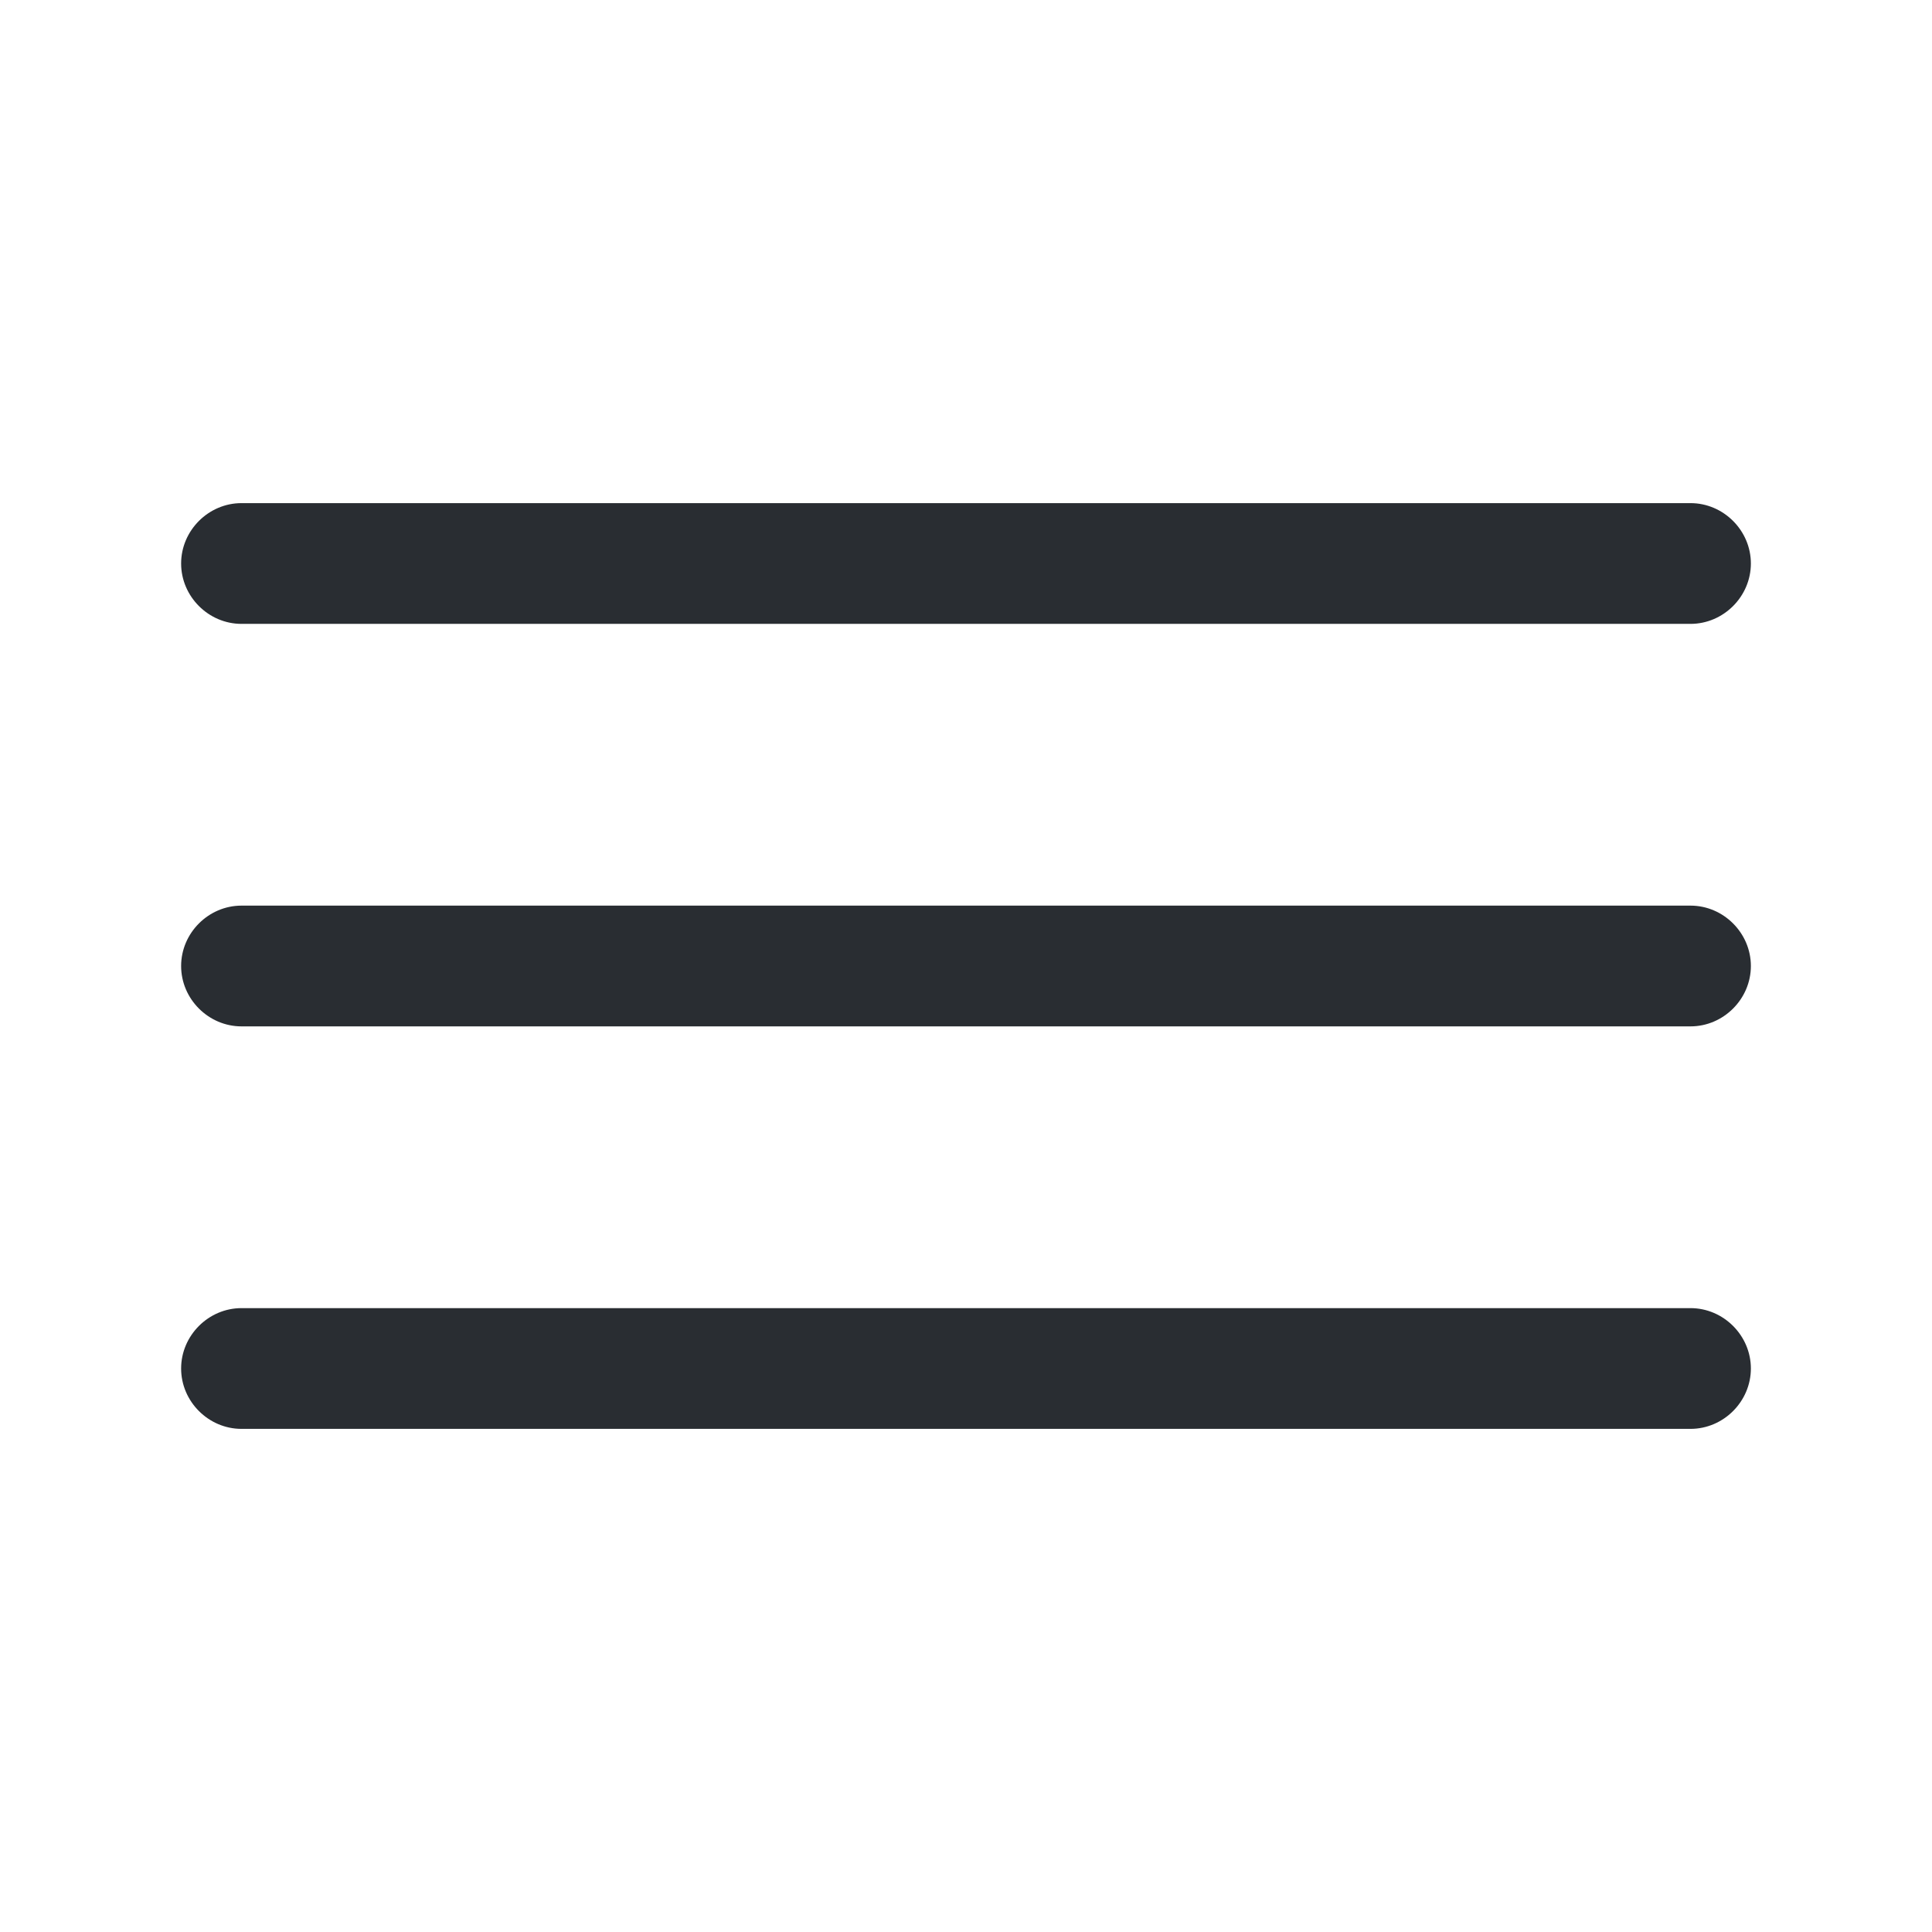
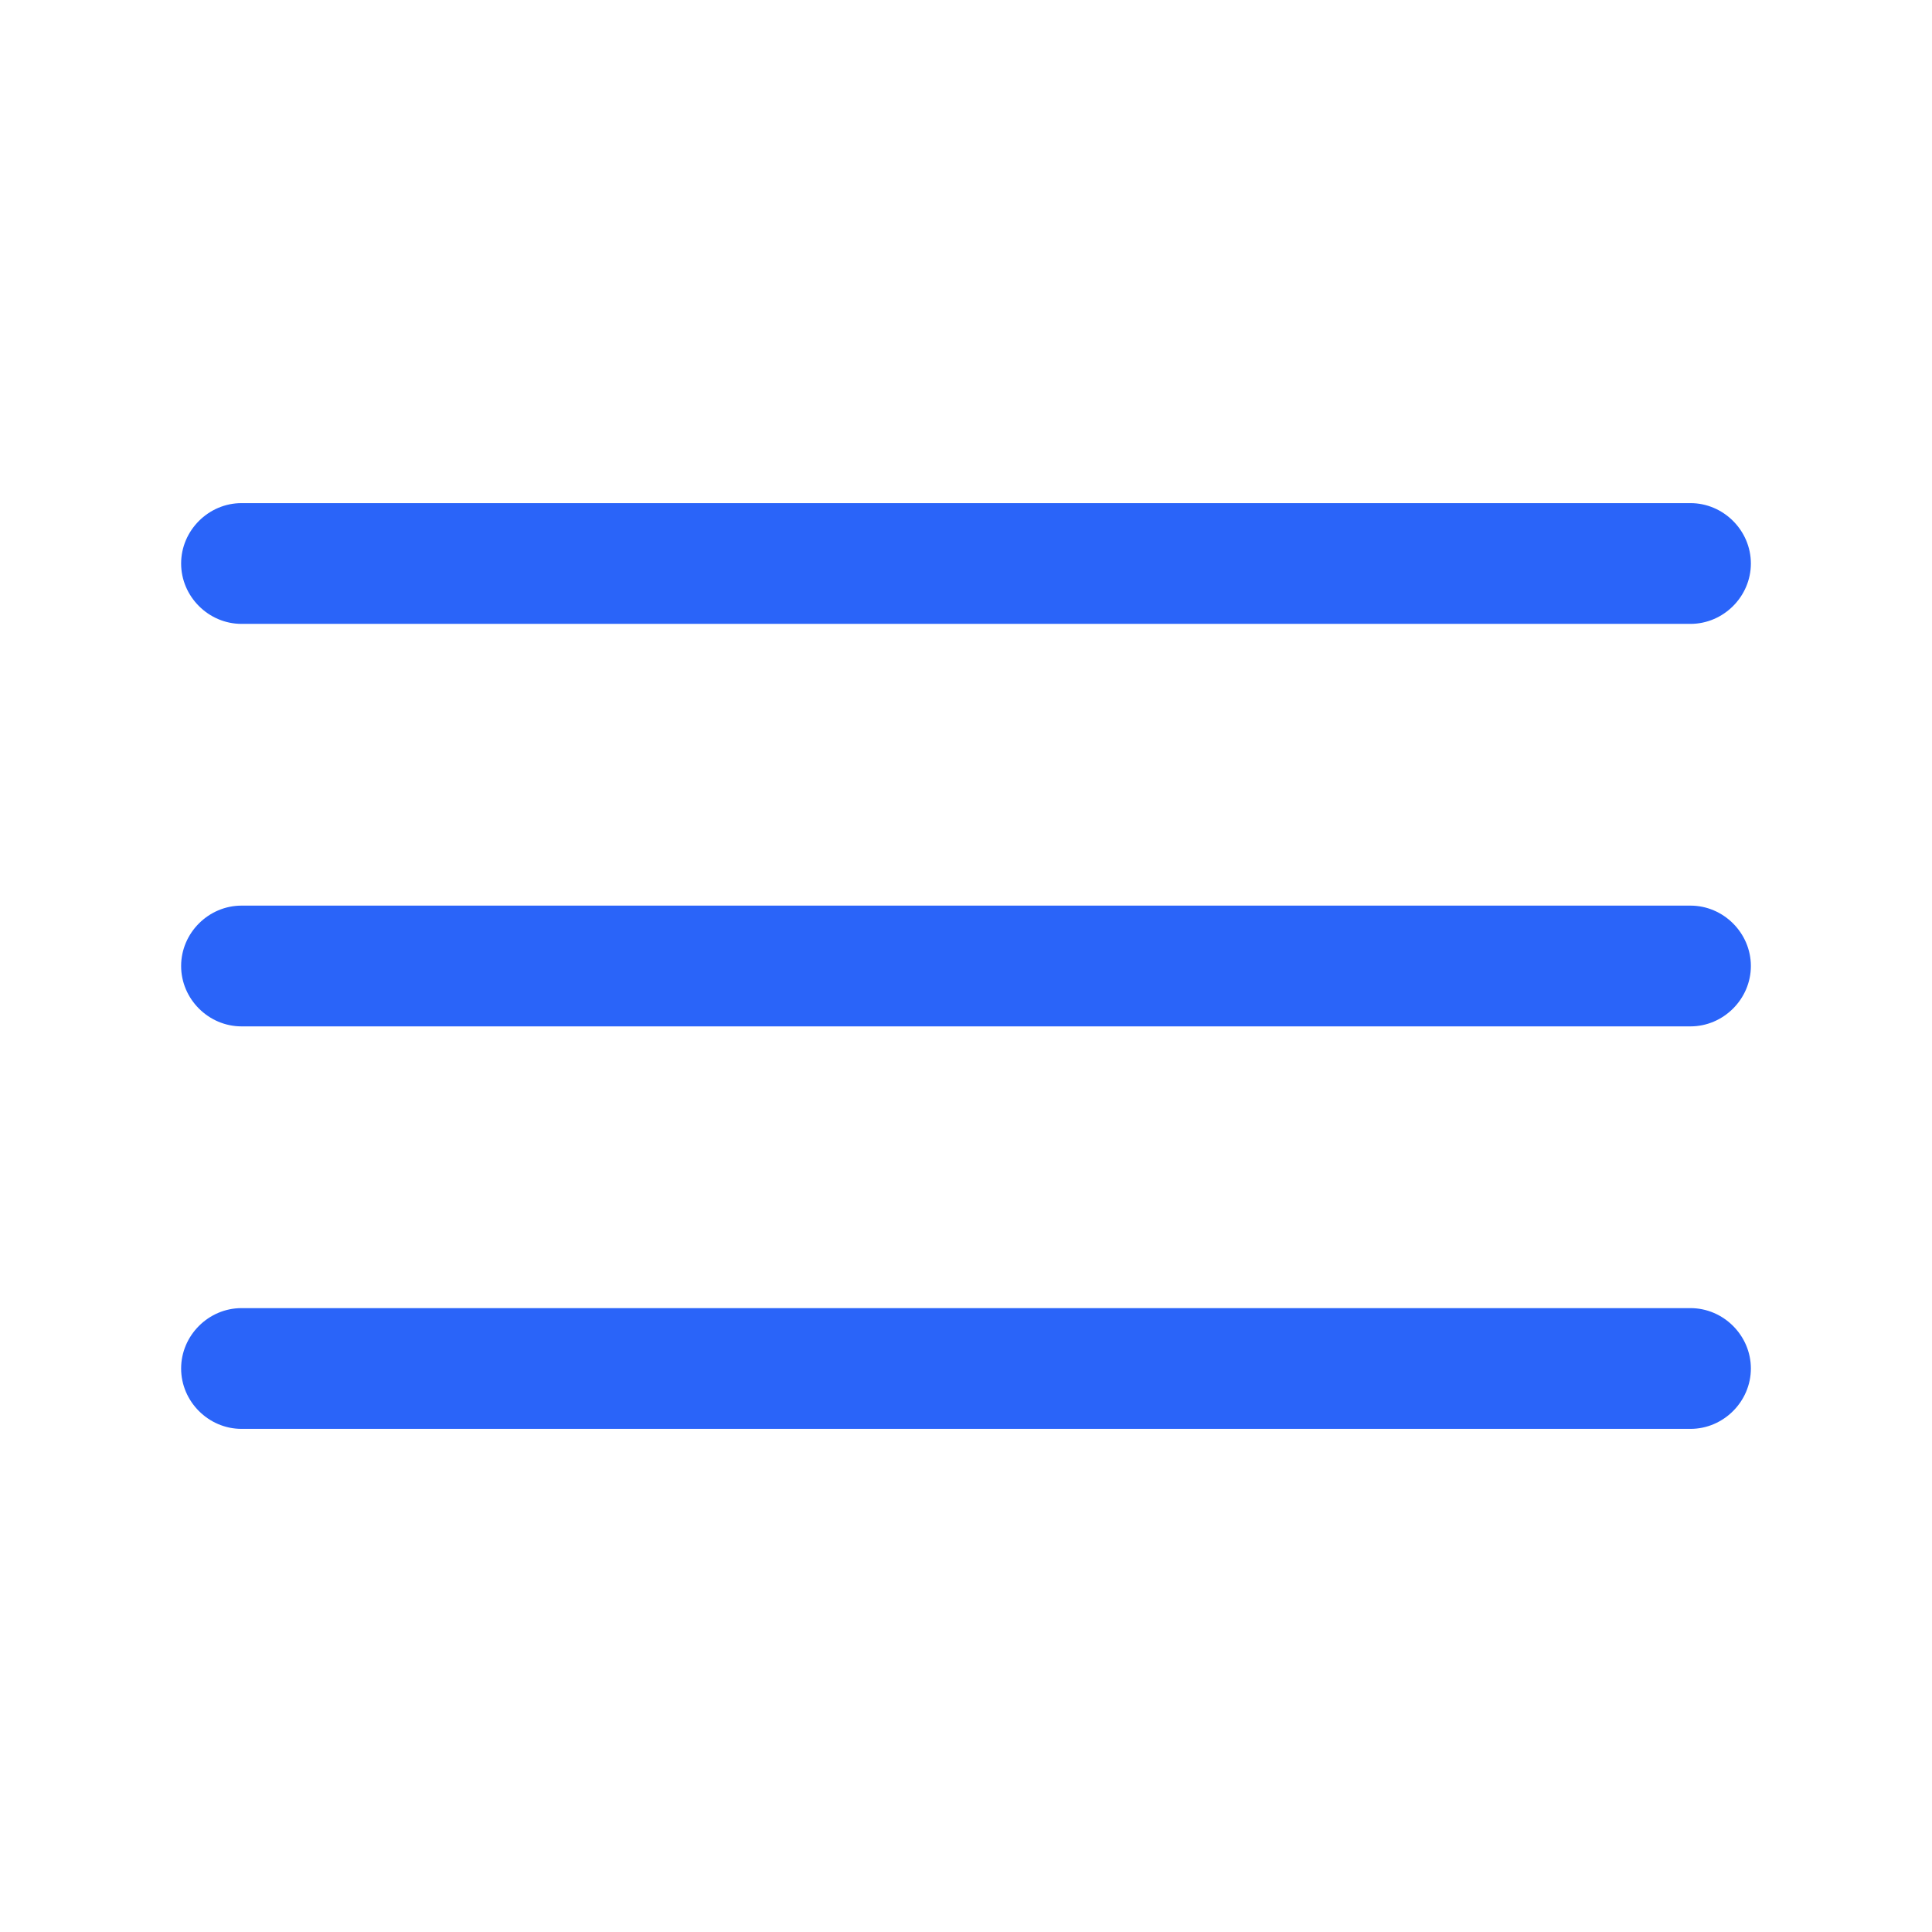
<svg xmlns="http://www.w3.org/2000/svg" width="24" height="24" viewBox="0 0 24 24" fill="none">
-   <path d="M21 7.75H3C2.59 7.75 2.25 7.41 2.25 7C2.25 6.59 2.59 6.25 3 6.25H21C21.41 6.25 21.75 6.59 21.75 7C21.75 7.41 21.41 7.75 21 7.75Z" fill="#292D32" />
-   <path d="M21 12.75H3C2.59 12.75 2.25 12.41 2.25 12C2.25 11.59 2.59 11.25 3 11.25H21C21.41 11.25 21.75 11.59 21.75 12C21.75 12.41 21.41 12.75 21 12.75Z" fill="#292D32" />
-   <path d="M21 17.75H3C2.59 17.75 2.25 17.41 2.25 17C2.25 16.59 2.59 16.25 3 16.25H21C21.41 16.25 21.75 16.59 21.75 17C21.75 17.41 21.41 17.75 21 17.75Z" fill="#292D32" />
+   <path d="M21 7.75H3C2.59 7.75 2.25 7.41 2.25 7C2.25 6.59 2.59 6.25 3 6.25H21C21.41 6.25 21.75 6.59 21.75 7C21.75 7.41 21.41 7.75 21 7.75Z" fill="#2A64F9" />
+   <path d="M21 12.75H3C2.59 12.75 2.25 12.41 2.25 12C2.25 11.59 2.59 11.25 3 11.25H21C21.41 11.25 21.75 11.59 21.75 12C21.75 12.41 21.41 12.75 21 12.75Z" fill="#2A64F9" />
+   <path d="M21 17.75H3C2.59 17.75 2.25 17.41 2.25 17C2.25 16.59 2.59 16.25 3 16.25H21C21.41 16.25 21.75 16.59 21.75 17C21.75 17.41 21.41 17.75 21 17.75Z" fill="#2A64F9" />
</svg>
